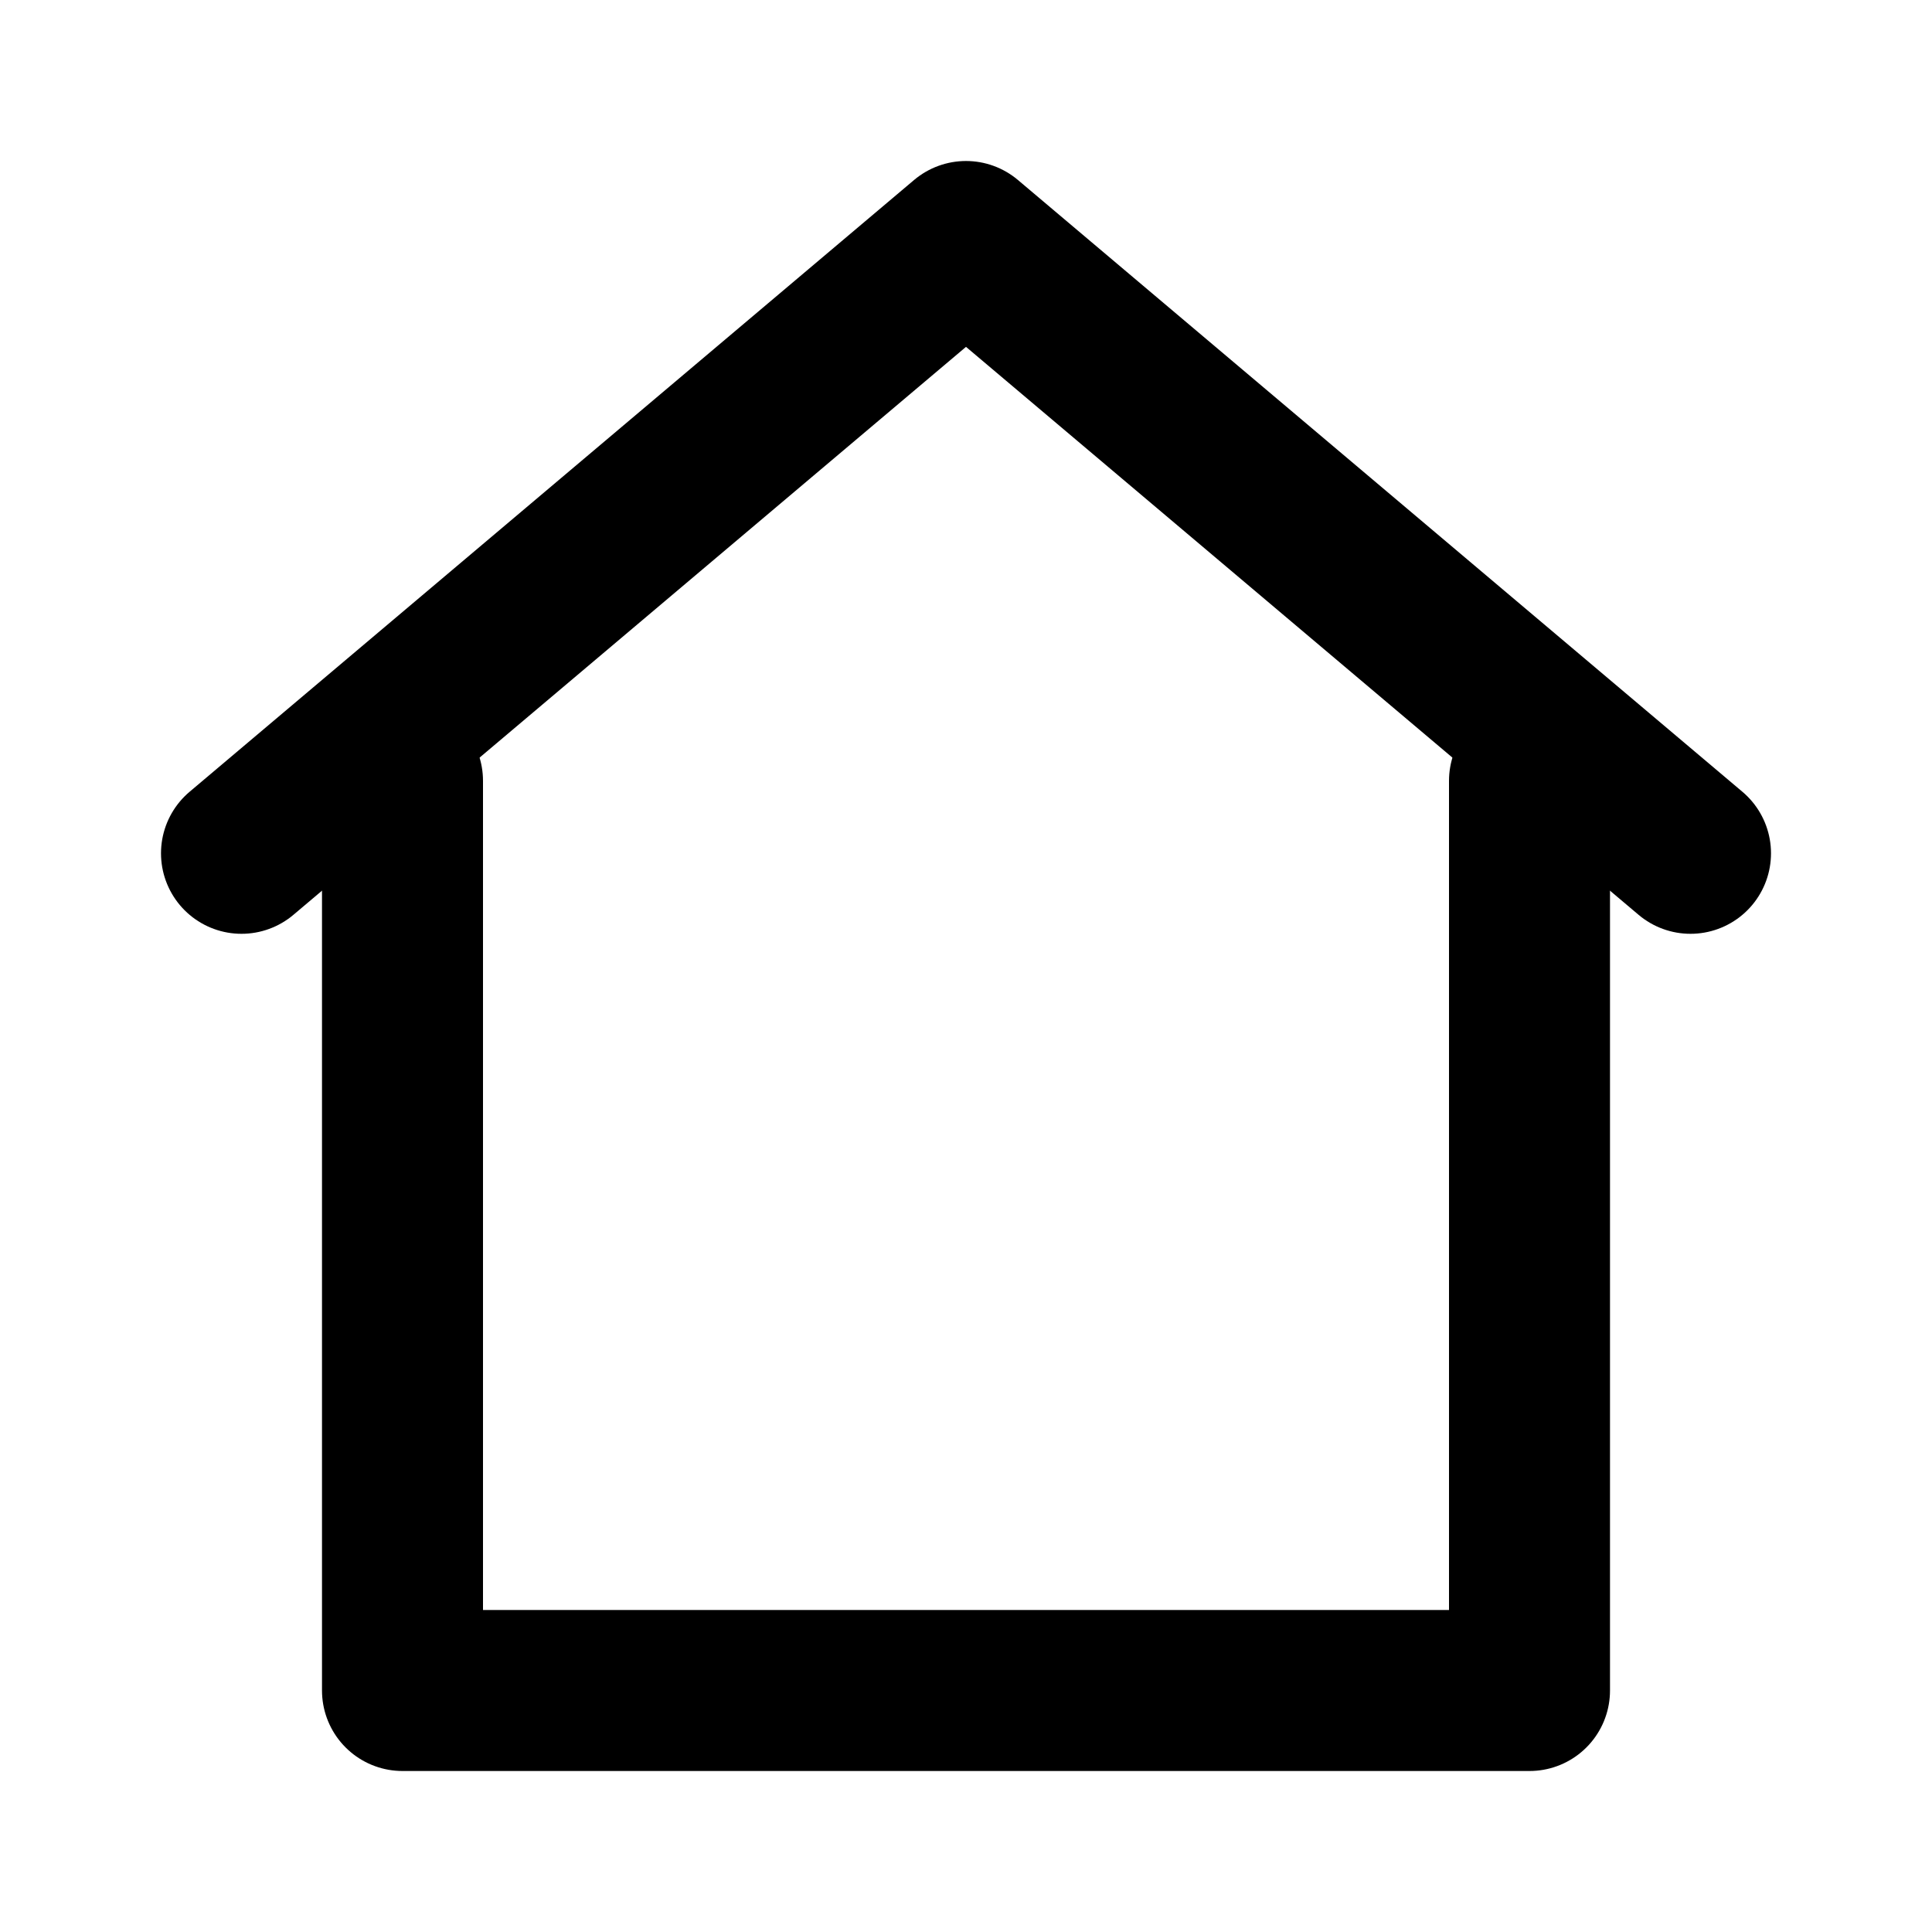
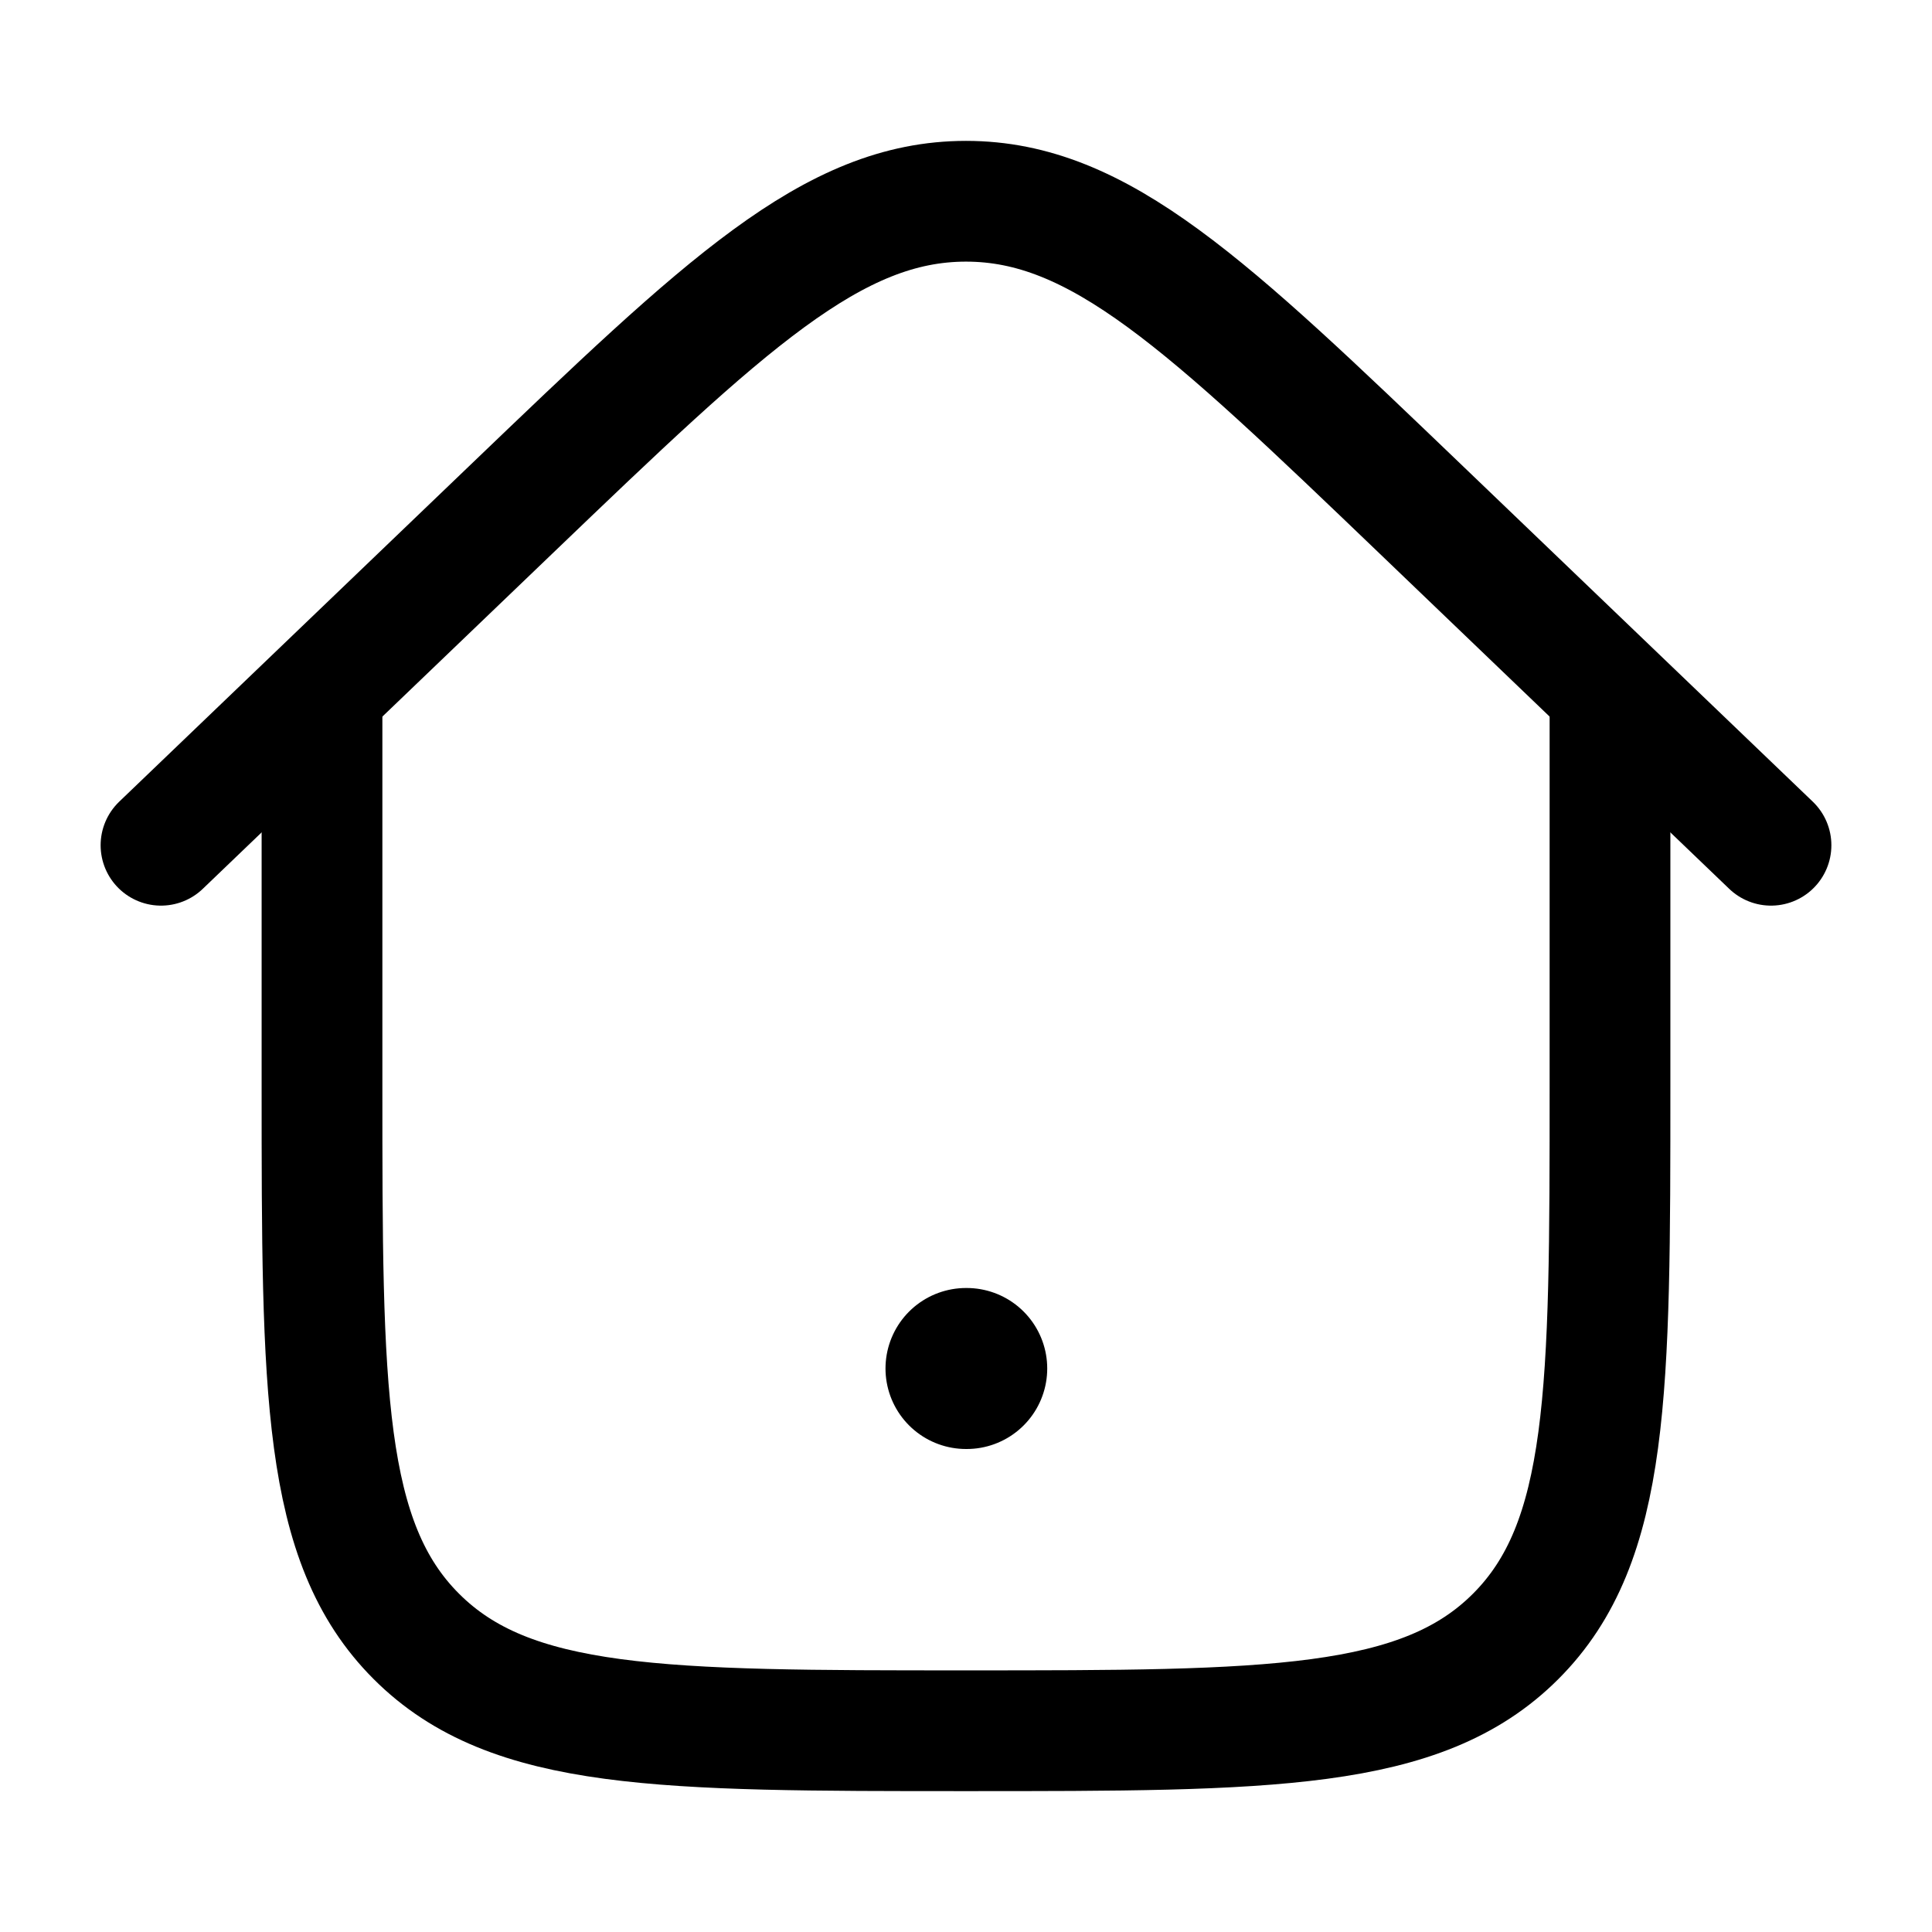
- <svg xmlns="http://www.w3.org/2000/svg" viewBox="0 0 24 24" fill="none" stroke="#000000" stroke-width="2" stroke-linecap="round" stroke-linejoin="round">
-   <path d="M3 10.6 12 3l9 7.6" />
-   <path d="M5 9.7V21h14V9.7" />
+ <svg xmlns="http://www.w3.org/2000/svg" width="24" height="24" viewBox="0 0 24 24" fill="none">
+   <path d="M12 17H12.009" stroke="#000000" stroke-width="2" stroke-linecap="round" stroke-linejoin="round" />
+   <path d="M20 8.5V13.5C20 17.271 20 19.157 18.828 20.328C17.657 21.5 15.771 21.5 12 21.5C8.229 21.5 6.343 21.5 5.172 20.328C4 19.157 4 17.271 4 13.5V8.5" stroke="#000000" stroke-width="1.5" />
+   <path d="M22 10.5L17.657 6.335C14.99 3.778 13.657 2.5 12 2.5C10.343 2.5 9.01 3.778 6.343 6.335L2 10.5" stroke="#000000" stroke-width="1.5" stroke-linecap="round" />
</svg>
